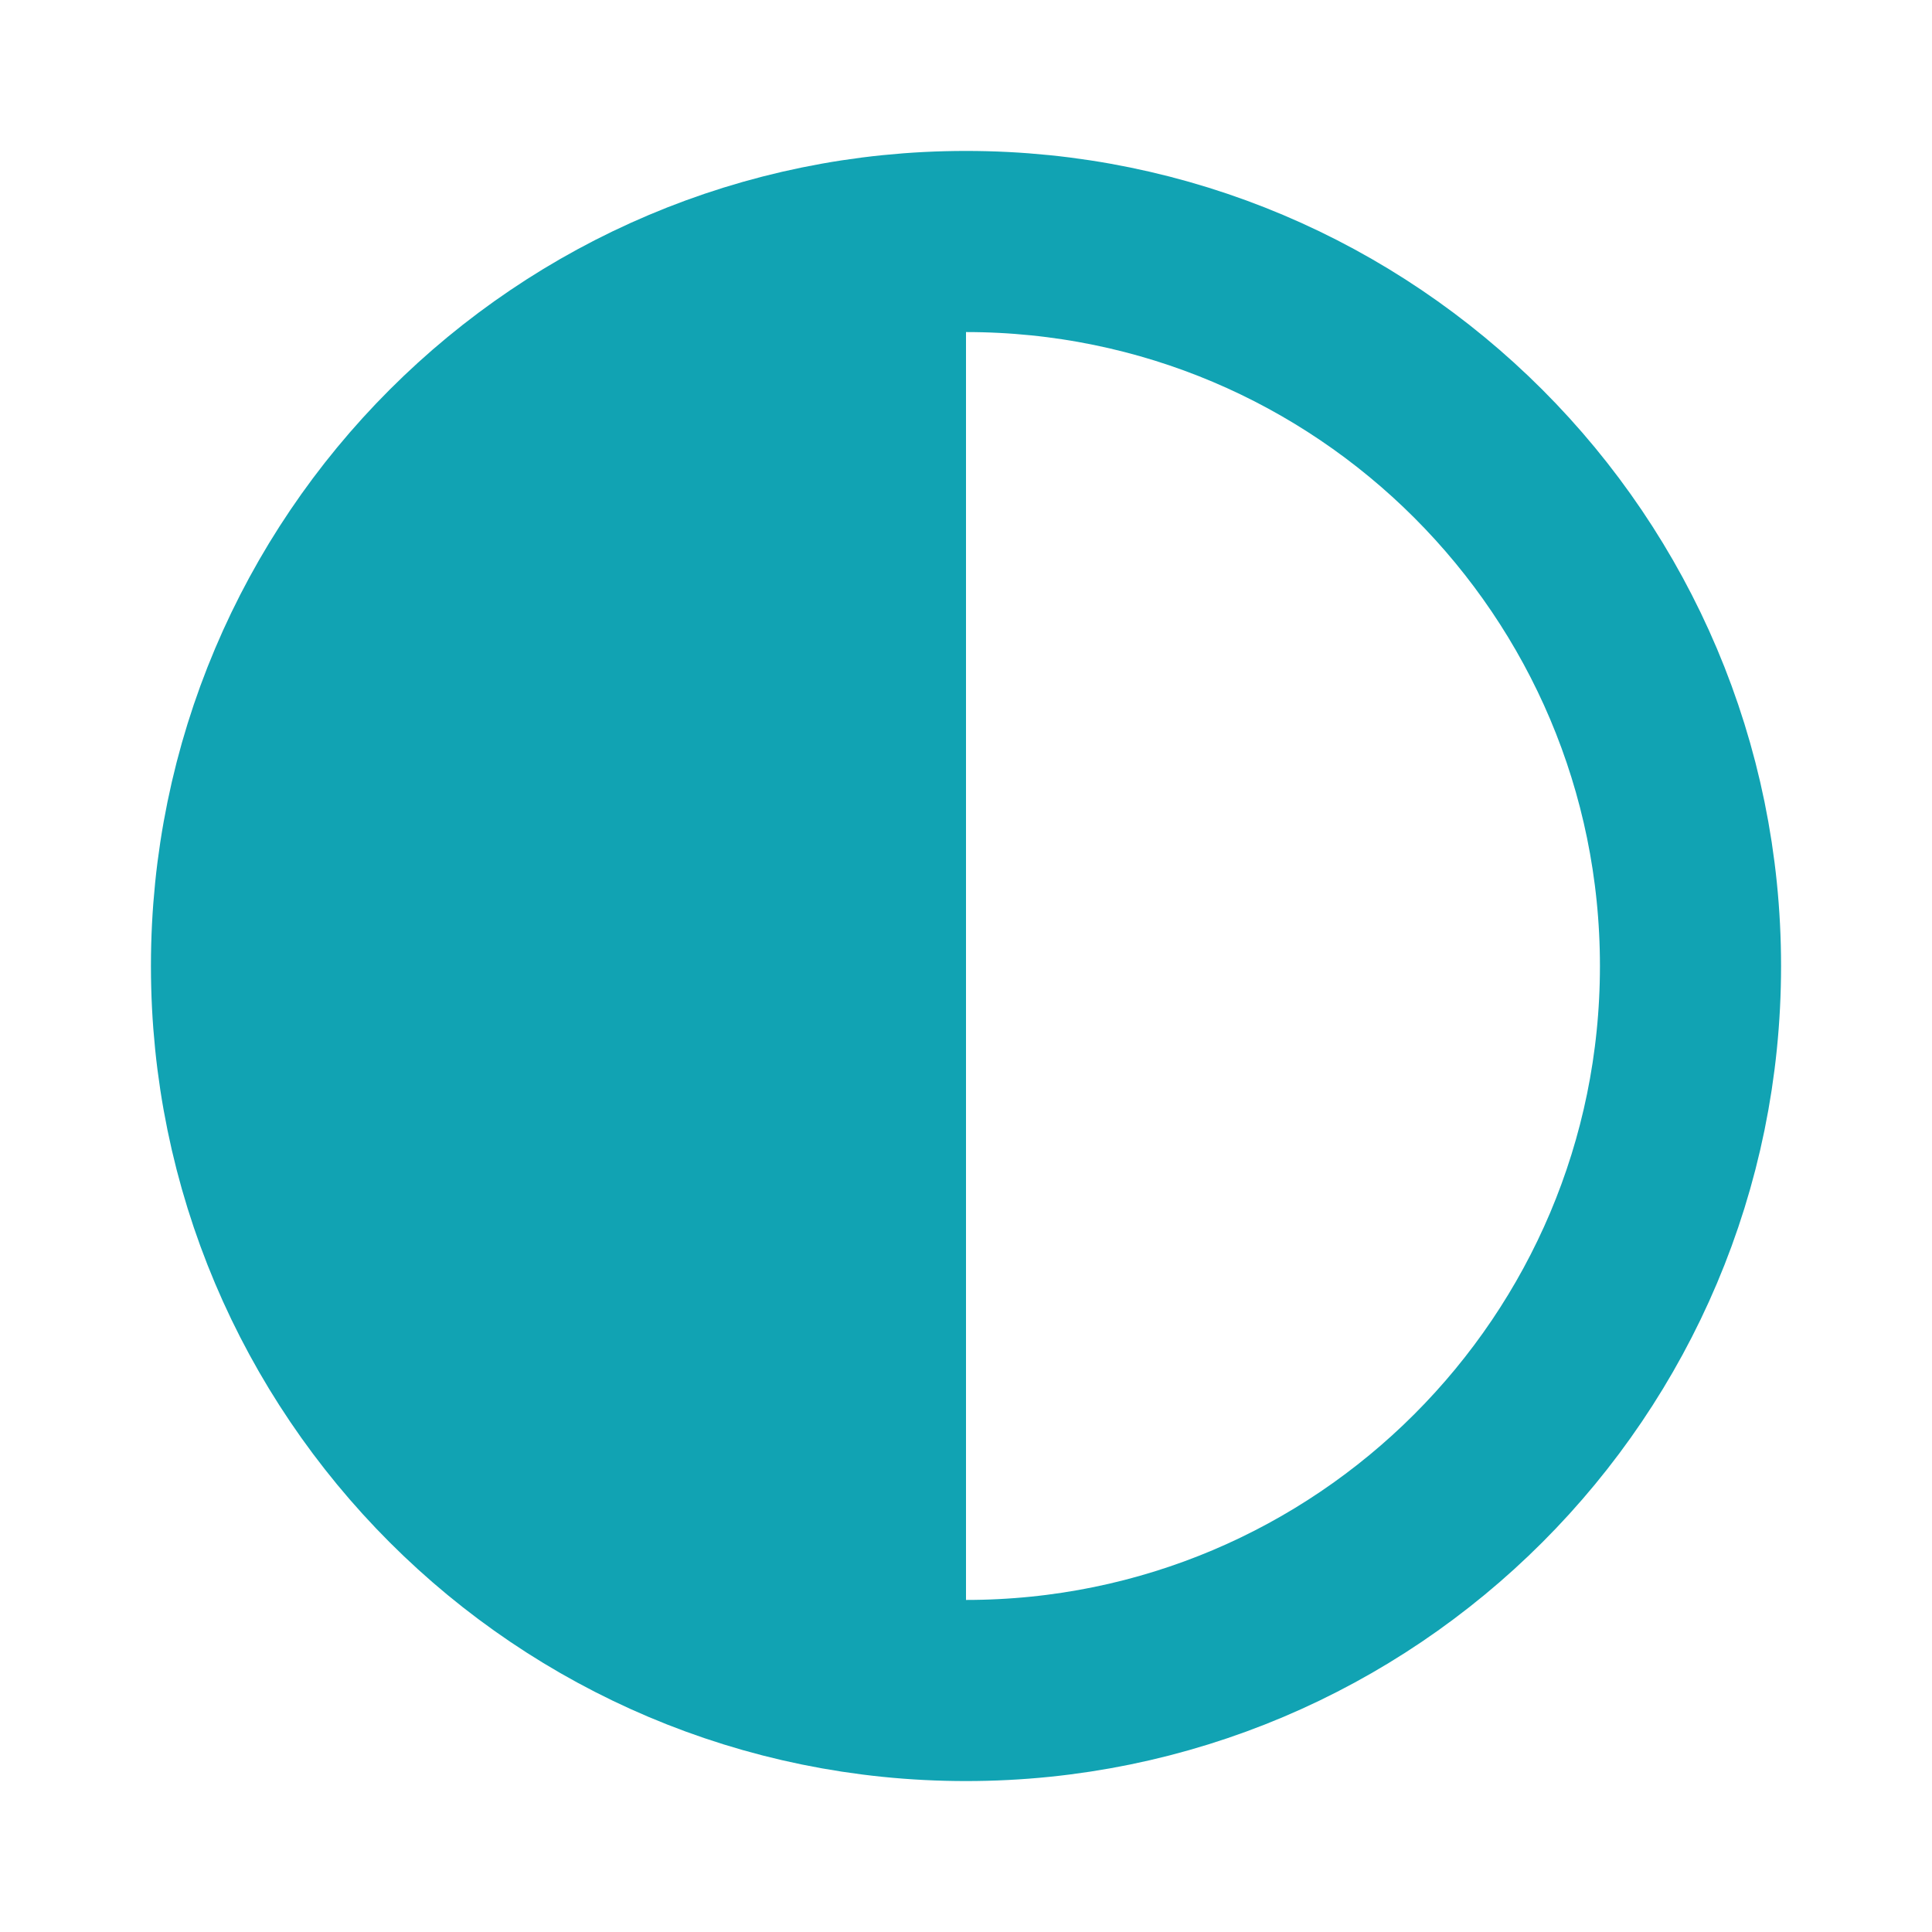
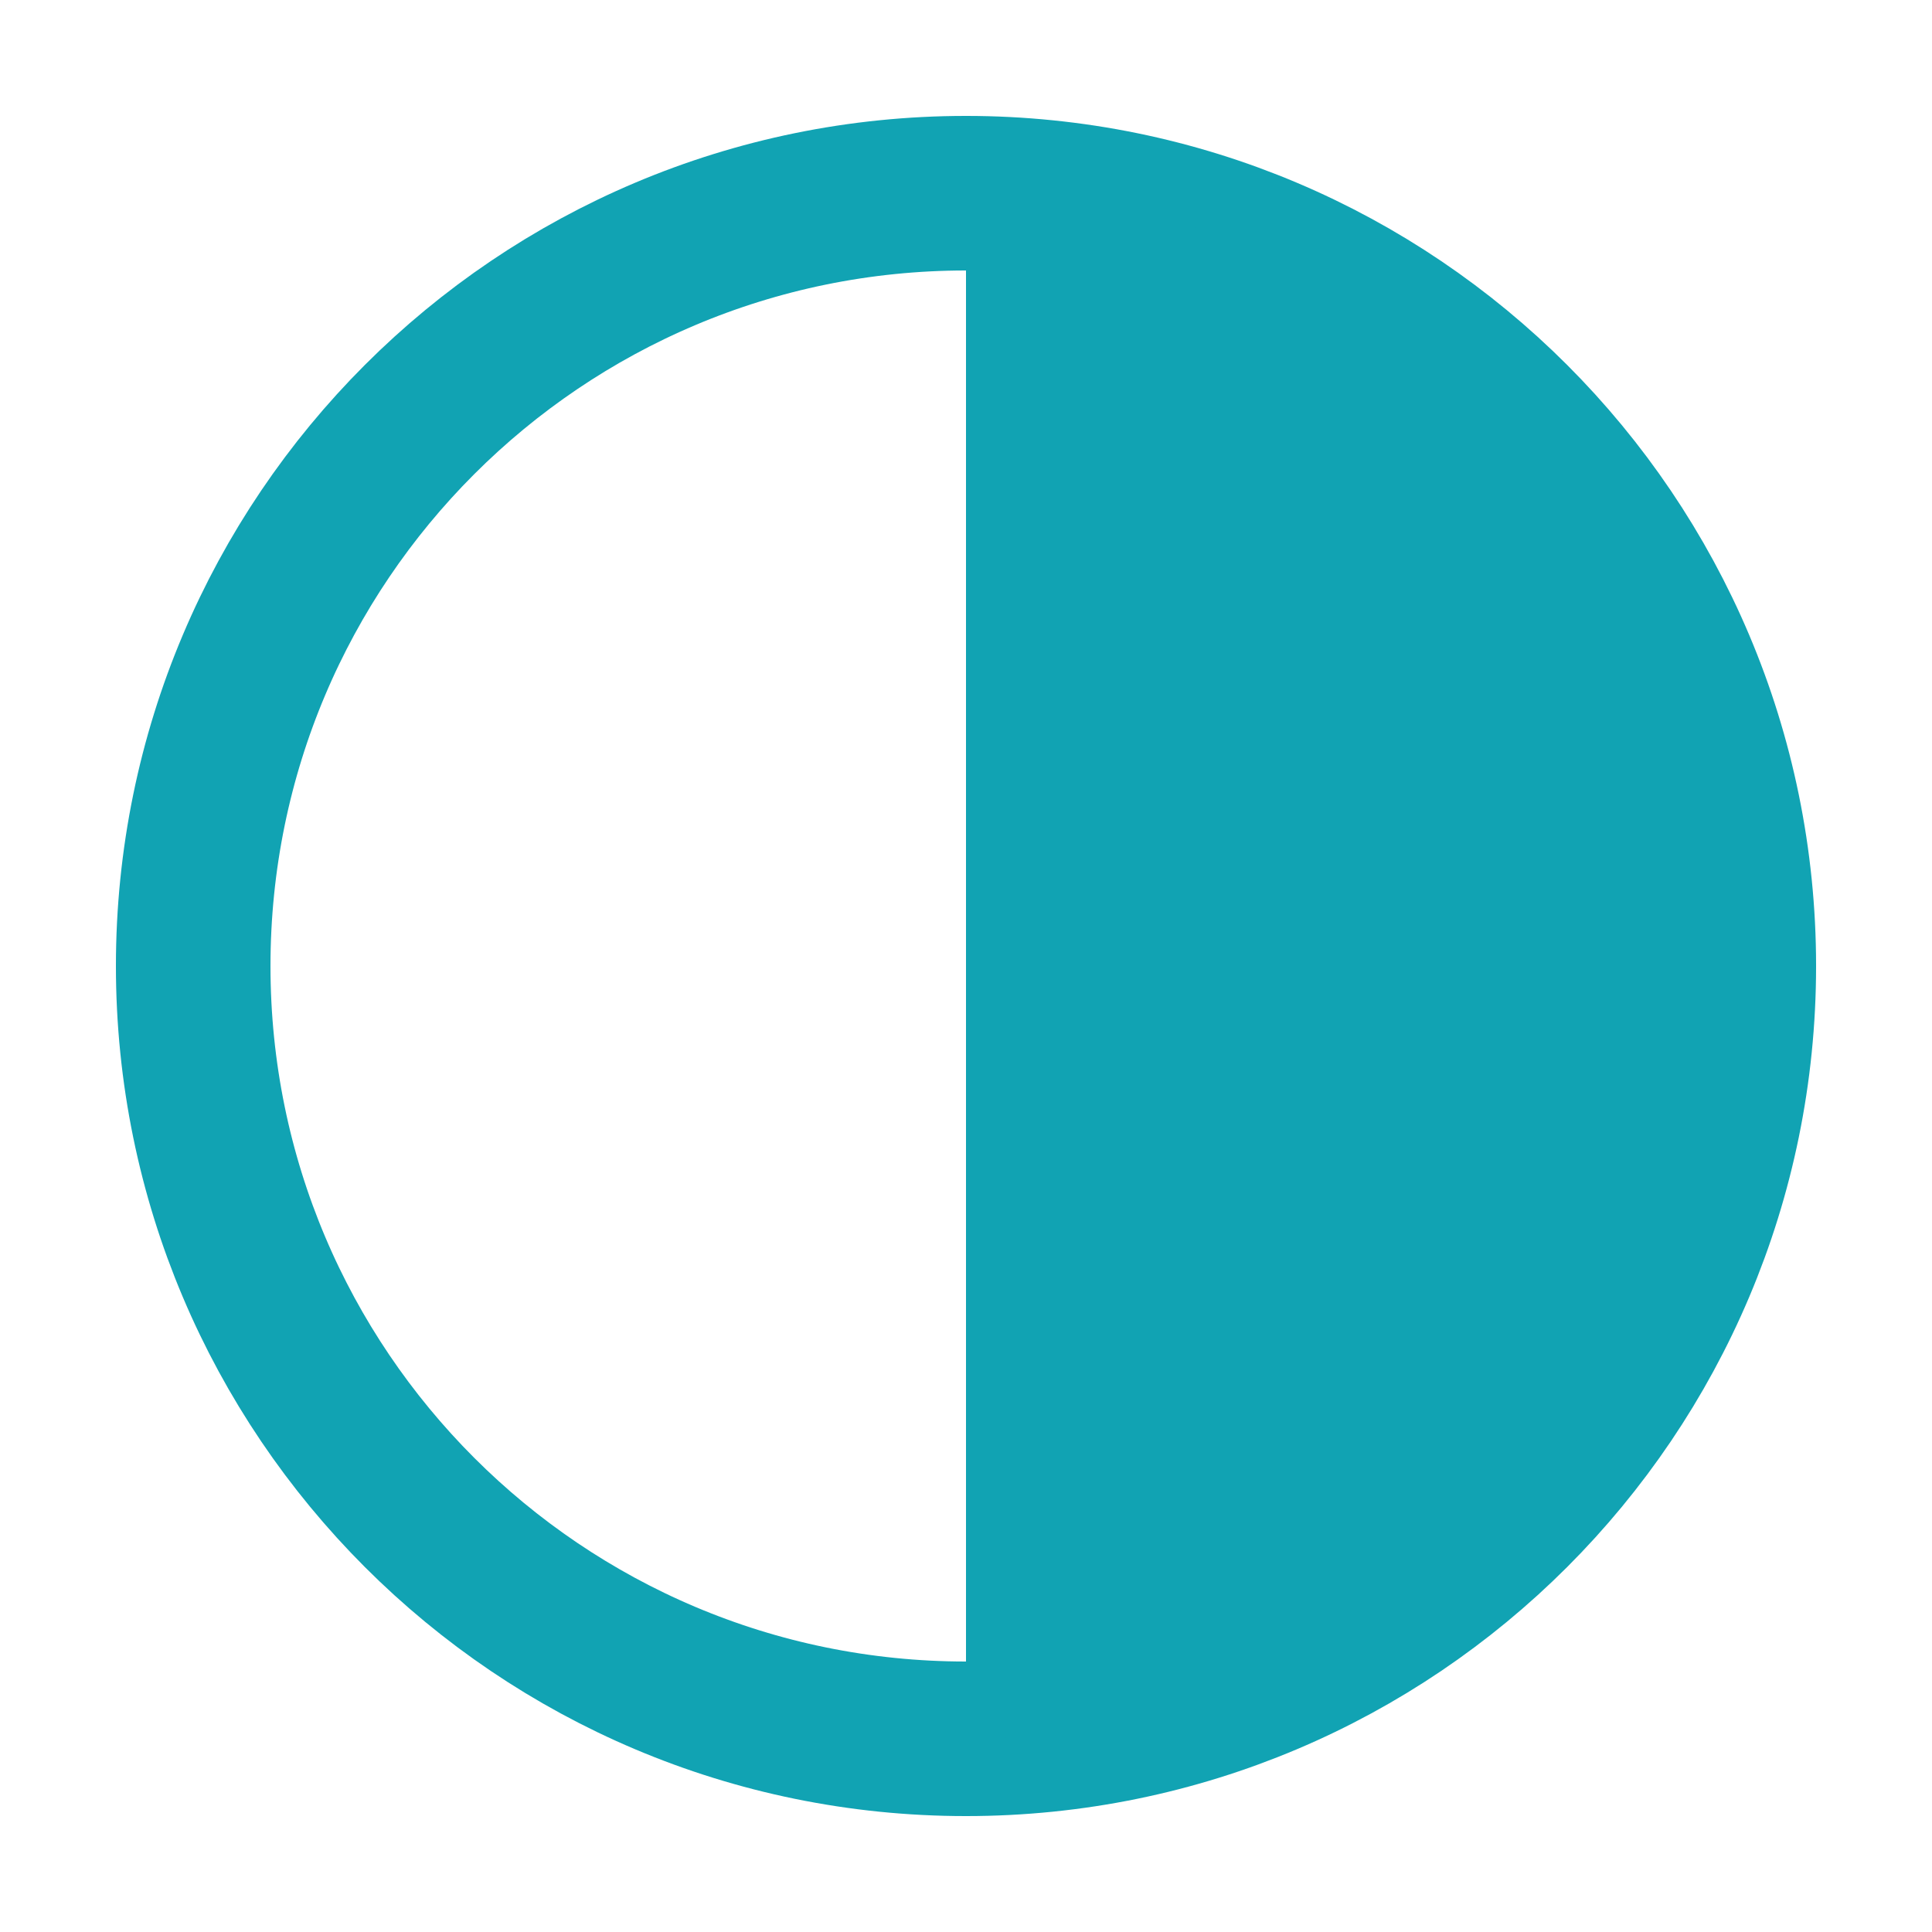
- <svg xmlns="http://www.w3.org/2000/svg" viewBox="0 0 32 32">
-   <circle cx="16" cy="16" r="12" fill="none" stroke="#11a3b3" stroke-width="3" />
-   <path d="M16 4a12 12 0 0 0 0 24z" fill="#11a3b3" />
+ <svg xmlns="http://www.w3.org/2000/svg" viewBox="0 0 100 100">
+   <circle cx="50" cy="50" r="40" fill="none" stroke="#11a3b3" stroke-width="8" />
+   <path d="M50 10a40 40 0 0 1 0 80z" fill="#11a3b3" />
</svg>
